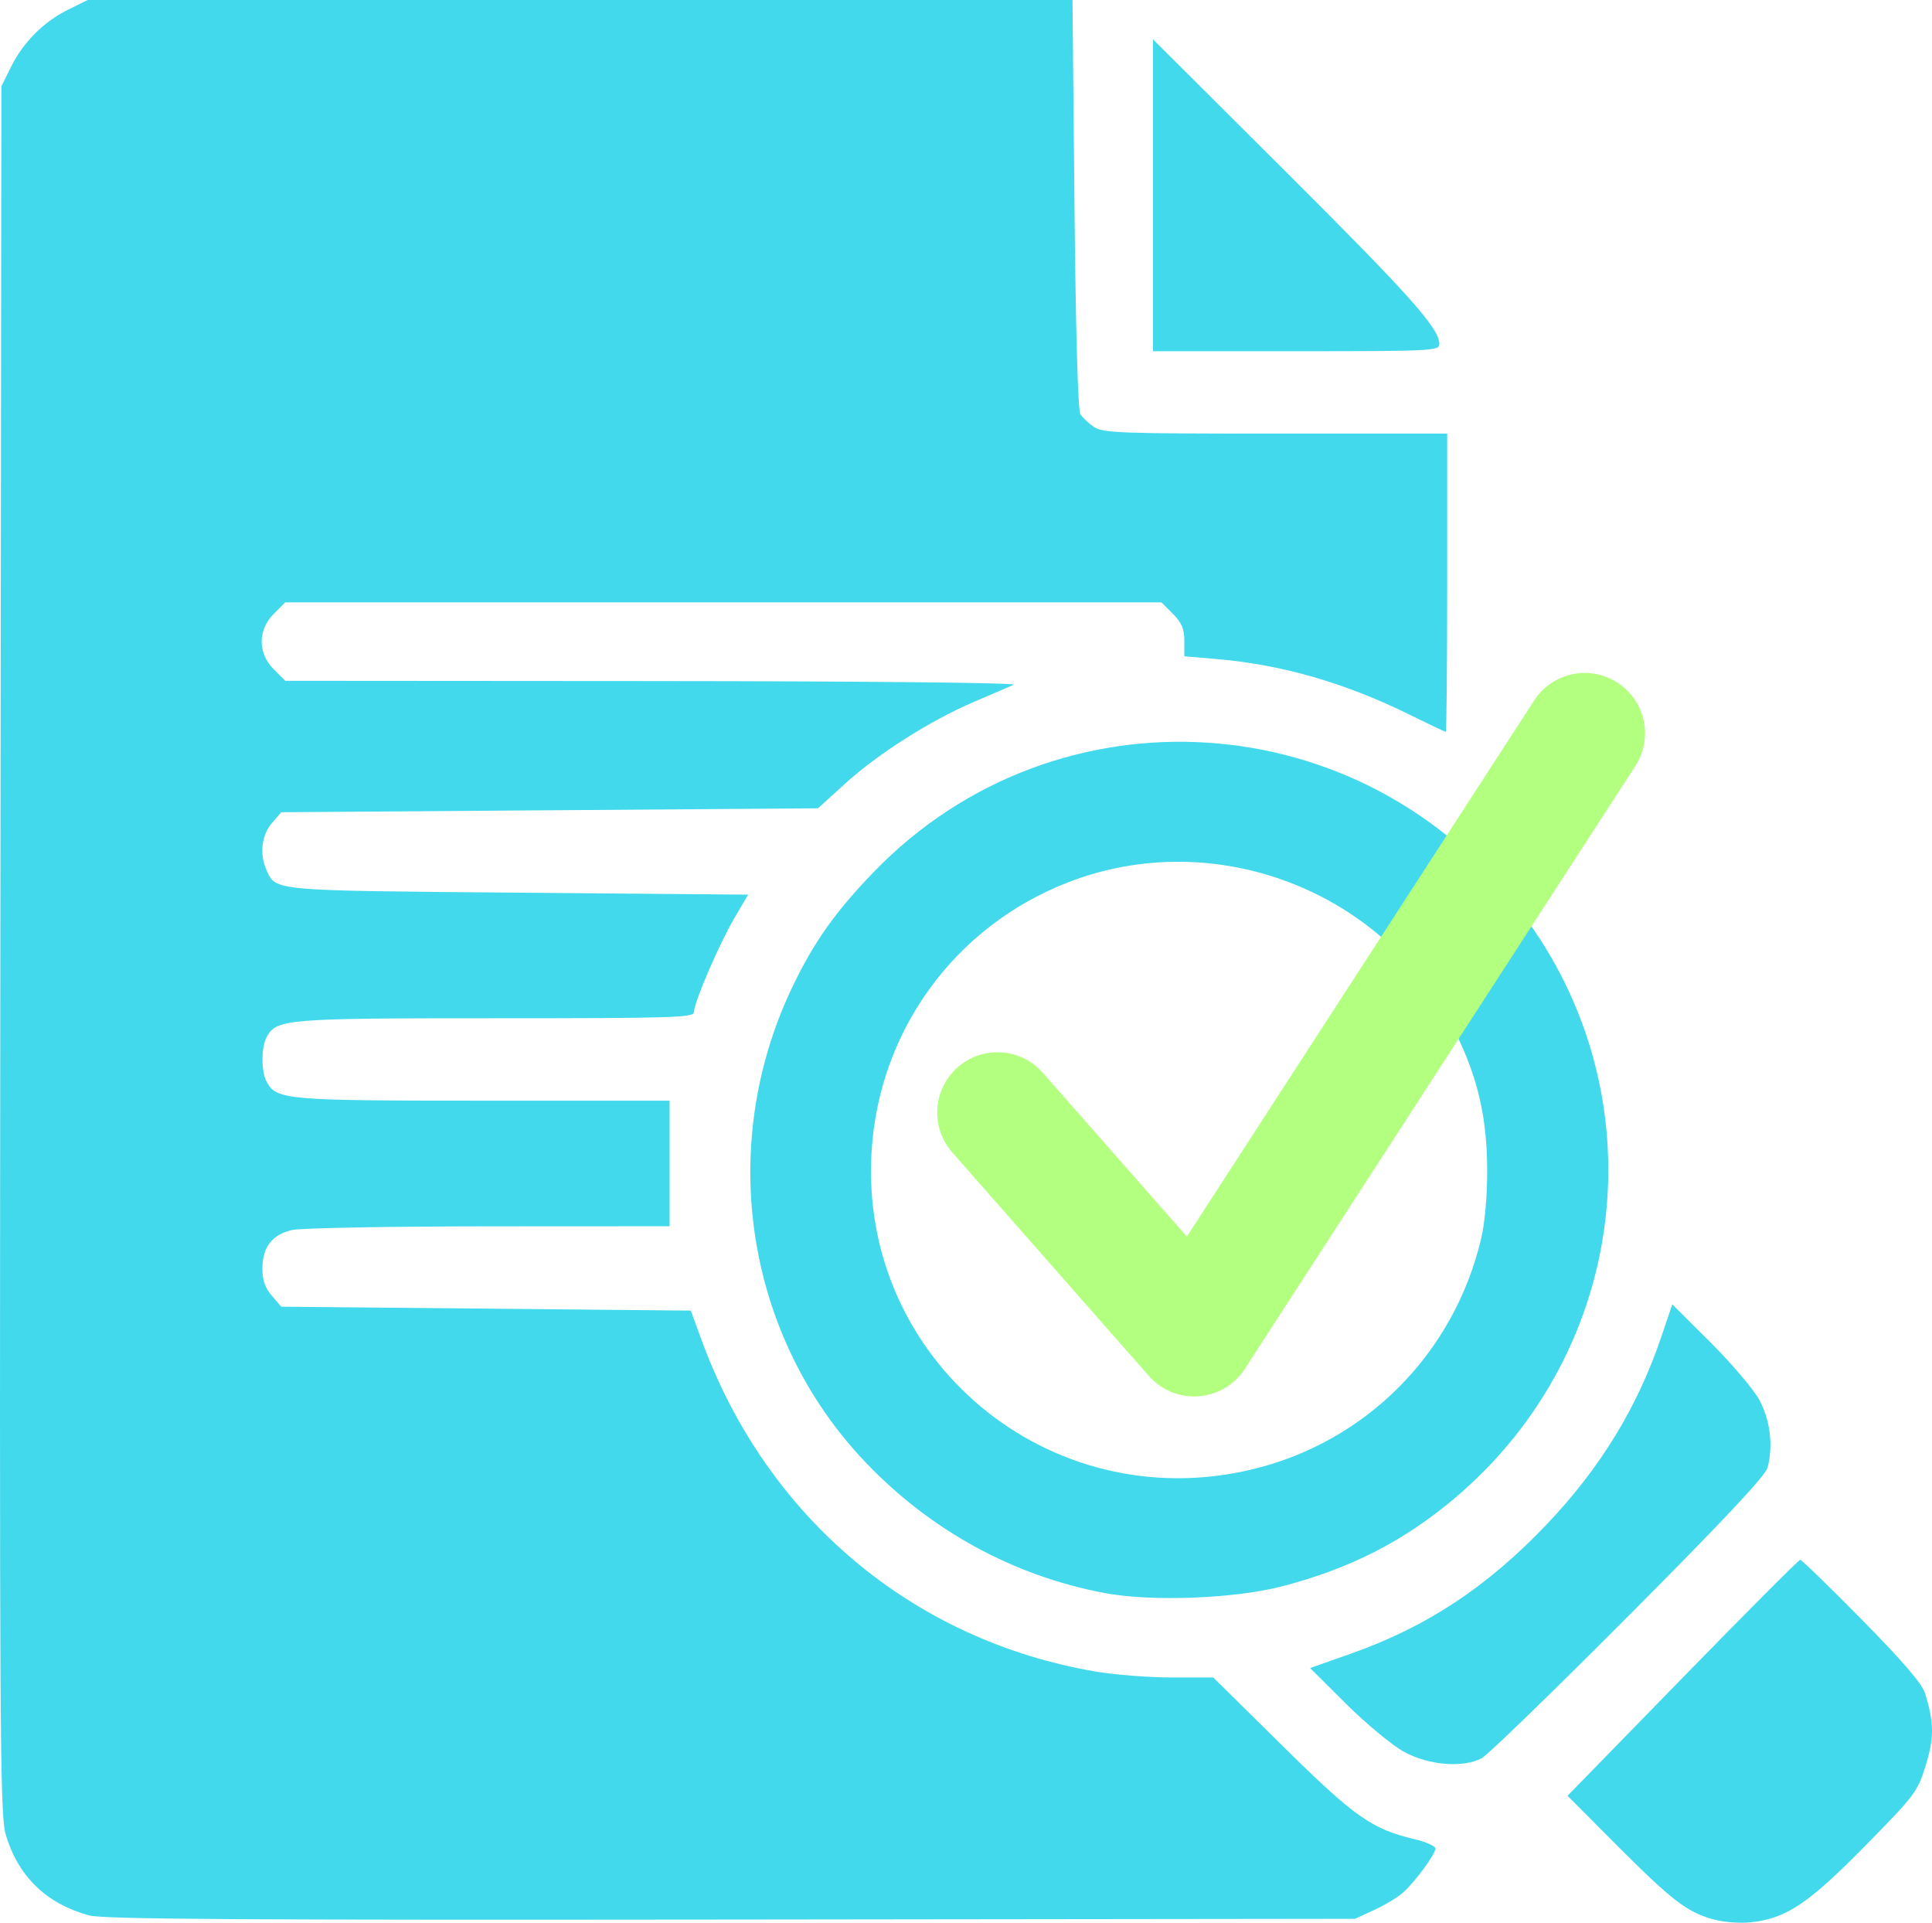
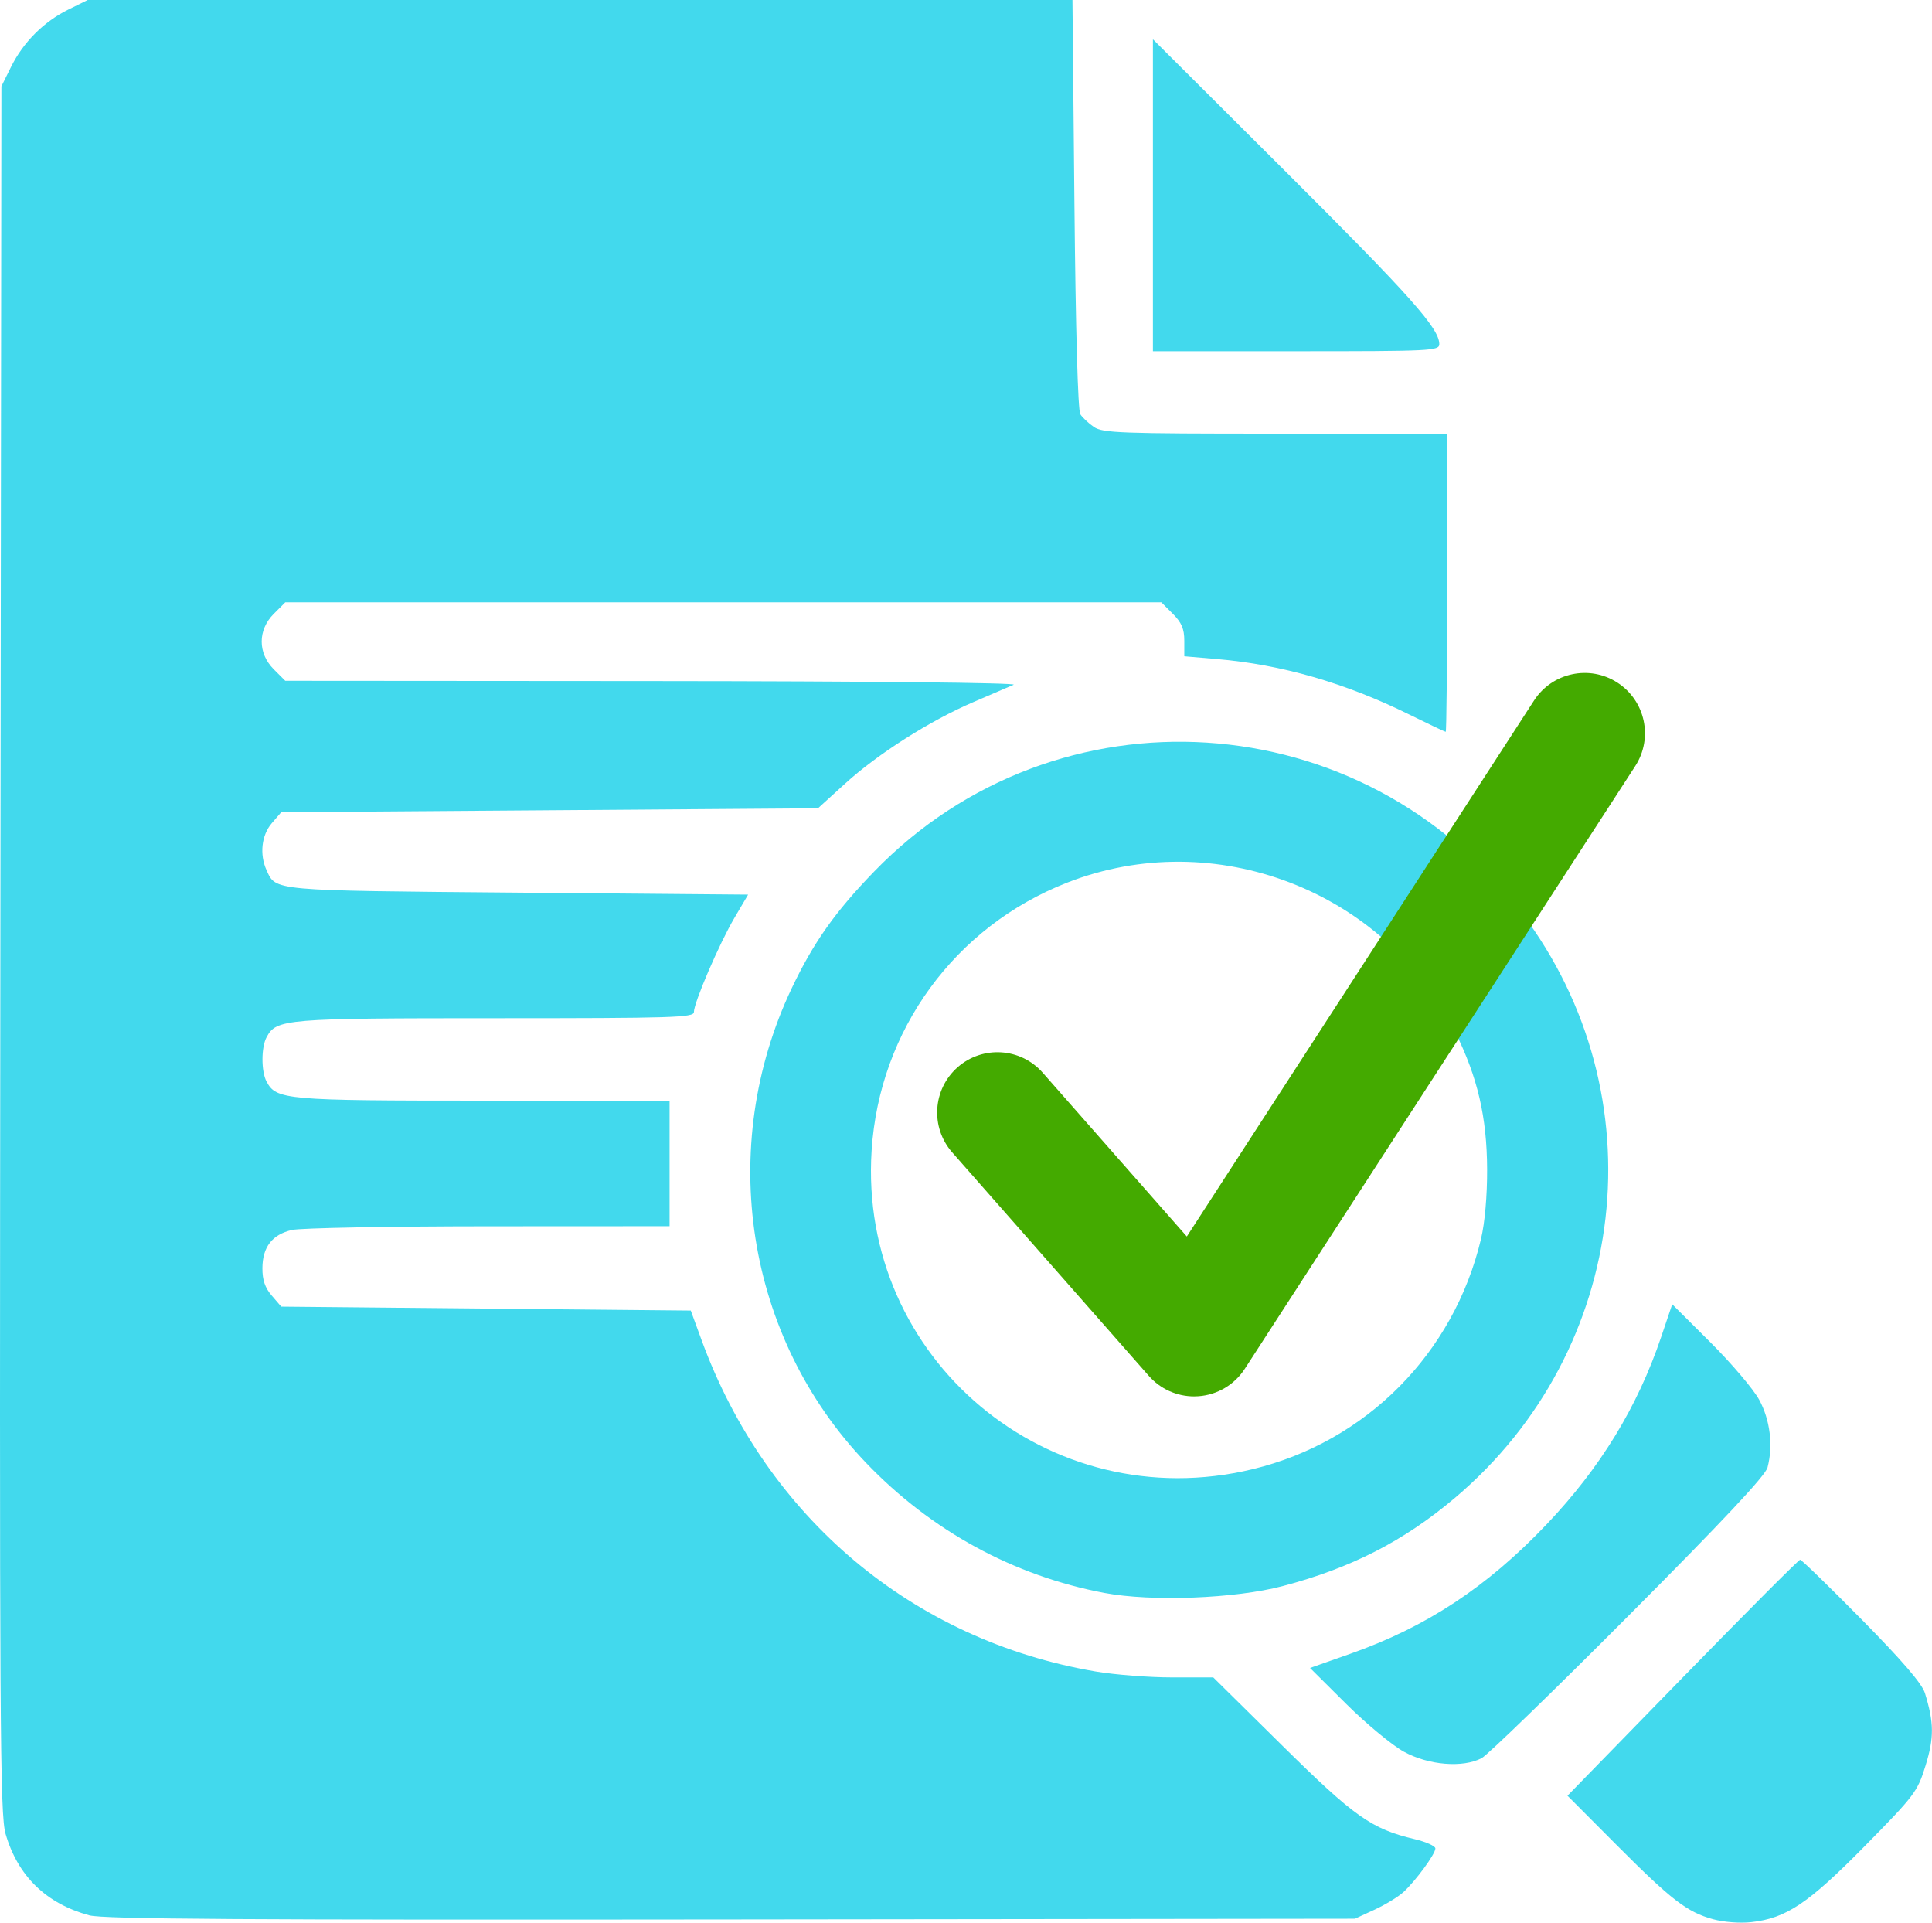
<svg xmlns="http://www.w3.org/2000/svg" version="1.1" viewBox="0 0 100.5 100">
-   <g transform="scale(.99996)">
-     <g transform="matrix(1.2501 0 0 1.2501 -.0010508 -.00027501)">
-       <g transform="translate(68.001,116)" fill="#42d9ed">
-         <g fill="#42d9ed">
-           <path d="m3.291-36.141c-1.086-0.299-1.731-0.796-4.034-3.107l-2.027-2.034 4.788-4.91c2.633-2.7 4.836-4.91 4.895-4.91 0.059 0 1.212 1.12 2.562 2.49 1.695 1.719 2.509 2.667 2.631 3.061 0.379 1.231 0.385 1.853 0.026 3.015-0.336 1.088-0.446 1.233-2.528 3.349-2.355 2.393-3.268 3.004-4.727 3.167-0.464 0.052-1.149-8.17e-4 -1.585-0.121zm-67.571-0.161c-1.798-0.488-2.977-1.634-3.487-3.387-0.235-0.81-0.256-4.342-0.218-36.807l0.043-35.912 0.401-0.809c0.511-1.03 1.364-1.883 2.387-2.387l0.804-0.396h40.98l0.082 8.49c0.05 5.236 0.144 8.588 0.245 8.745 0.09 0.14 0.345 0.379 0.567 0.531 0.364 0.249 1.109 0.276 7.551 0.276h7.147v6.204c0 3.412-0.027 6.204-0.059 6.204s-0.712-0.322-1.51-0.716c-2.675-1.321-5.319-2.083-8.022-2.313l-1.347-0.115v-0.645c0-0.495-0.111-0.755-0.477-1.122l-0.477-0.477h-36.459l-0.477 0.477c-0.672 0.672-0.672 1.639 0 2.311l0.477 0.477 15.319 0.011c8.948 0.006 15.183 0.071 14.992 0.154-0.18 0.079-0.927 0.4-1.66 0.714-1.813 0.776-3.985 2.155-5.35 3.396l-1.133 1.03-22.335 0.163-0.394 0.458c-0.427 0.497-0.517 1.297-0.219 1.951 0.397 0.871 0.156 0.85 10.464 0.938l9.578 0.082-0.57 0.968c-0.632 1.074-1.687 3.525-1.687 3.921 0 0.227-0.892 0.254-8.25 0.254-8.788 0-9.124 0.028-9.533 0.792-0.227 0.424-0.227 1.421 0 1.845 0.406 0.759 0.781 0.792 9.027 0.792h7.744v5.225l-7.535 0.004c-4.144 0.002-7.825 0.071-8.18 0.153-0.823 0.191-1.224 0.71-1.229 1.589-0.003 0.492 0.107 0.814 0.39 1.143l0.394 0.458 17.042 0.163 0.448 1.224c2.701 7.38 8.781 12.495 16.397 13.794 0.797 0.136 2.226 0.247 3.174 0.247h1.724l2.867 2.83c3.016 2.978 3.718 3.474 5.52 3.901 0.471 0.112 0.857 0.285 0.857 0.385 0 0.231-0.814 1.343-1.327 1.815-0.215 0.198-0.758 0.528-1.206 0.735l-0.814 0.375-25.96 0.031c-20.245 0.024-26.124-0.013-26.706-0.171zm54.707-6.808c-0.494-0.271-1.576-1.167-2.404-1.99l-1.506-1.497 1.678-0.591c3.161-1.113 5.683-2.775 8.165-5.383 2.236-2.35 3.783-4.88 4.771-7.804l0.458-1.355 1.591 1.585c0.875 0.872 1.788 1.946 2.028 2.387 0.456 0.839 0.588 1.904 0.347 2.82-0.089 0.341-1.852 2.22-5.792 6.175-3.115 3.127-5.861 5.79-6.104 5.918-0.779 0.412-2.212 0.295-3.233-0.266zm-12.465-6.609c-3.775-0.711-7.209-2.583-9.914-5.406-5.013-5.23-6.25-13.127-3.096-19.765 0.897-1.889 1.805-3.173 3.421-4.842 7.605-7.853 20.356-7.037 26.959 1.726 5.709 7.576 4.498 18.17-2.782 24.329-2.125 1.798-4.328 2.926-7.176 3.674-1.984 0.521-5.447 0.654-7.412 0.284zm6.173-5.151c4.724-1.143 8.367-4.818 9.497-9.58 0.16-0.676 0.258-1.794 0.254-2.897-0.009-2.172-0.393-3.825-1.329-5.714-2.915-5.883-10.019-8.615-16.151-6.212-4.671 1.83-7.812 6.134-8.134 11.144-0.558 8.678 7.378 15.312 15.863 13.259zm-4.157-53.007v-6.489l5.487 5.469c5.242 5.224 6.431 6.559 6.431 7.215 0 0.279-0.324 0.295-5.959 0.295h-5.959z" fill="#42d9ed" stroke-width=".163" />
-         </g>
+   <g transform="matrix(1.25 0 0 1.25 -.0010508 -.00027501)">
+     <g transform="translate(68.001,116)" fill="#42d9ed">
+       <g fill="#42d9ed">
+         <path d="m3.291-36.141c-1.086-0.299-1.731-0.796-4.034-3.107l-2.027-2.034 4.788-4.91c2.633-2.7 4.836-4.91 4.895-4.91 0.059 0 1.212 1.12 2.562 2.49 1.695 1.719 2.509 2.667 2.631 3.061 0.379 1.231 0.385 1.853 0.026 3.015-0.336 1.088-0.446 1.233-2.528 3.349-2.355 2.393-3.268 3.004-4.727 3.167-0.464 0.052-1.149-8.17e-4 -1.585-0.121zm-67.571-0.161c-1.798-0.488-2.977-1.634-3.487-3.387-0.235-0.81-0.256-4.342-0.218-36.807l0.043-35.912 0.401-0.809c0.511-1.03 1.364-1.883 2.387-2.387l0.804-0.396h40.98l0.082 8.49c0.05 5.236 0.144 8.588 0.245 8.745 0.09 0.14 0.345 0.379 0.567 0.531 0.364 0.249 1.109 0.276 7.551 0.276h7.147v6.204c0 3.412-0.027 6.204-0.059 6.204s-0.712-0.322-1.51-0.716c-2.675-1.321-5.319-2.083-8.022-2.313l-1.347-0.115v-0.645c0-0.495-0.111-0.755-0.477-1.122l-0.477-0.477h-36.459l-0.477 0.477c-0.672 0.672-0.672 1.639 0 2.311l0.477 0.477 15.319 0.011c8.948 0.006 15.183 0.071 14.992 0.154-0.18 0.079-0.927 0.4-1.66 0.714-1.813 0.776-3.985 2.155-5.35 3.396l-1.133 1.03-22.335 0.163-0.394 0.458c-0.427 0.497-0.517 1.297-0.219 1.951 0.397 0.871 0.156 0.85 10.464 0.938l9.578 0.082-0.57 0.968c-0.632 1.074-1.687 3.525-1.687 3.921 0 0.227-0.892 0.254-8.25 0.254-8.788 0-9.124 0.028-9.533 0.792-0.227 0.424-0.227 1.421 0 1.845 0.406 0.759 0.781 0.792 9.027 0.792h7.744v5.225l-7.535 0.004c-4.144 0.002-7.825 0.071-8.18 0.153-0.823 0.191-1.224 0.71-1.229 1.589-0.003 0.492 0.107 0.814 0.39 1.143l0.394 0.458 17.042 0.163 0.448 1.224c2.701 7.38 8.781 12.495 16.397 13.794 0.797 0.136 2.226 0.247 3.174 0.247h1.724l2.867 2.83c3.016 2.978 3.718 3.474 5.52 3.901 0.471 0.112 0.857 0.285 0.857 0.385 0 0.231-0.814 1.343-1.327 1.815-0.215 0.198-0.758 0.528-1.206 0.735l-0.814 0.375-25.96 0.031c-20.245 0.024-26.124-0.013-26.706-0.171zm54.707-6.808c-0.494-0.271-1.576-1.167-2.404-1.99l-1.506-1.497 1.678-0.591c3.161-1.113 5.683-2.775 8.165-5.383 2.236-2.35 3.783-4.88 4.771-7.804l0.458-1.355 1.591 1.585c0.875 0.872 1.788 1.946 2.028 2.387 0.456 0.839 0.588 1.904 0.347 2.82-0.089 0.341-1.852 2.22-5.792 6.175-3.115 3.127-5.861 5.79-6.104 5.918-0.779 0.412-2.212 0.295-3.233-0.266zm-12.465-6.609c-3.775-0.711-7.209-2.583-9.914-5.406-5.013-5.23-6.25-13.127-3.096-19.765 0.897-1.889 1.805-3.173 3.421-4.842 7.605-7.853 20.356-7.037 26.959 1.726 5.709 7.576 4.498 18.17-2.782 24.329-2.125 1.798-4.328 2.926-7.176 3.674-1.984 0.521-5.447 0.654-7.412 0.284zm6.173-5.151c4.724-1.143 8.367-4.818 9.497-9.58 0.16-0.676 0.258-1.794 0.254-2.897-0.009-2.172-0.393-3.825-1.329-5.714-2.915-5.883-10.019-8.615-16.151-6.212-4.671 1.83-7.812 6.134-8.134 11.144-0.558 8.678 7.378 15.312 15.863 13.259zm-4.157-53.007v-6.489l5.487 5.469c5.242 5.224 6.431 6.559 6.431 7.215 0 0.279-0.324 0.295-5.959 0.295h-5.959z" fill="#42d9ed" stroke-width=".163" />
      </g>
-       <g transform="matrix(.17638 0 0 .17638 31.151 20.475)" fill="#b3ff80" font-family="none" font-size="none" font-weight="none" stroke-miterlimit="10" text-anchor="none" style="mix-blend-mode:normal">
-         <g transform="scale(3.5556)" fill="#b3ff80">
-           <path d="m57.658 12.643c1.854 1.201 2.384 3.678 1.183 5.532l-25.915 40c-0.682 1.051-1.815 1.723-3.064 1.814-0.098 8e-3 -0.197 0.011-0.294 0.011-1.146 0-2.241-0.491-3.003-1.358l-13.051-14.835c-1.459-1.659-1.298-4.186 0.36-5.646 1.662-1.46 4.188-1.296 5.646 0.361l9.563 10.87 23.043-35.567c1.203-1.854 3.68-2.383 5.532-1.182z" fill="#b3ff80" />
-         </g>
+     </g>
+     <g transform="matrix(.17638 0 0 .17638 31.151 20.475)" fill="#4a0" font-family="none" font-size="none" font-weight="none" stroke-miterlimit="10" text-anchor="none" style="mix-blend-mode:normal">
+       <g transform="scale(3.5556)" fill="#4a0">
+         <path d="m57.658 12.643c1.854 1.201 2.384 3.678 1.183 5.532l-25.915 40c-0.682 1.051-1.815 1.723-3.064 1.814-0.098 8e-3 -0.197 0.011-0.294 0.011-1.146 0-2.241-0.491-3.003-1.358l-13.051-14.835c-1.459-1.659-1.298-4.186 0.36-5.646 1.662-1.46 4.188-1.296 5.646 0.361l9.563 10.87 23.043-35.567c1.203-1.854 3.68-2.383 5.532-1.182z" fill="#4a0" />
      </g>
    </g>
  </g>
</svg>
